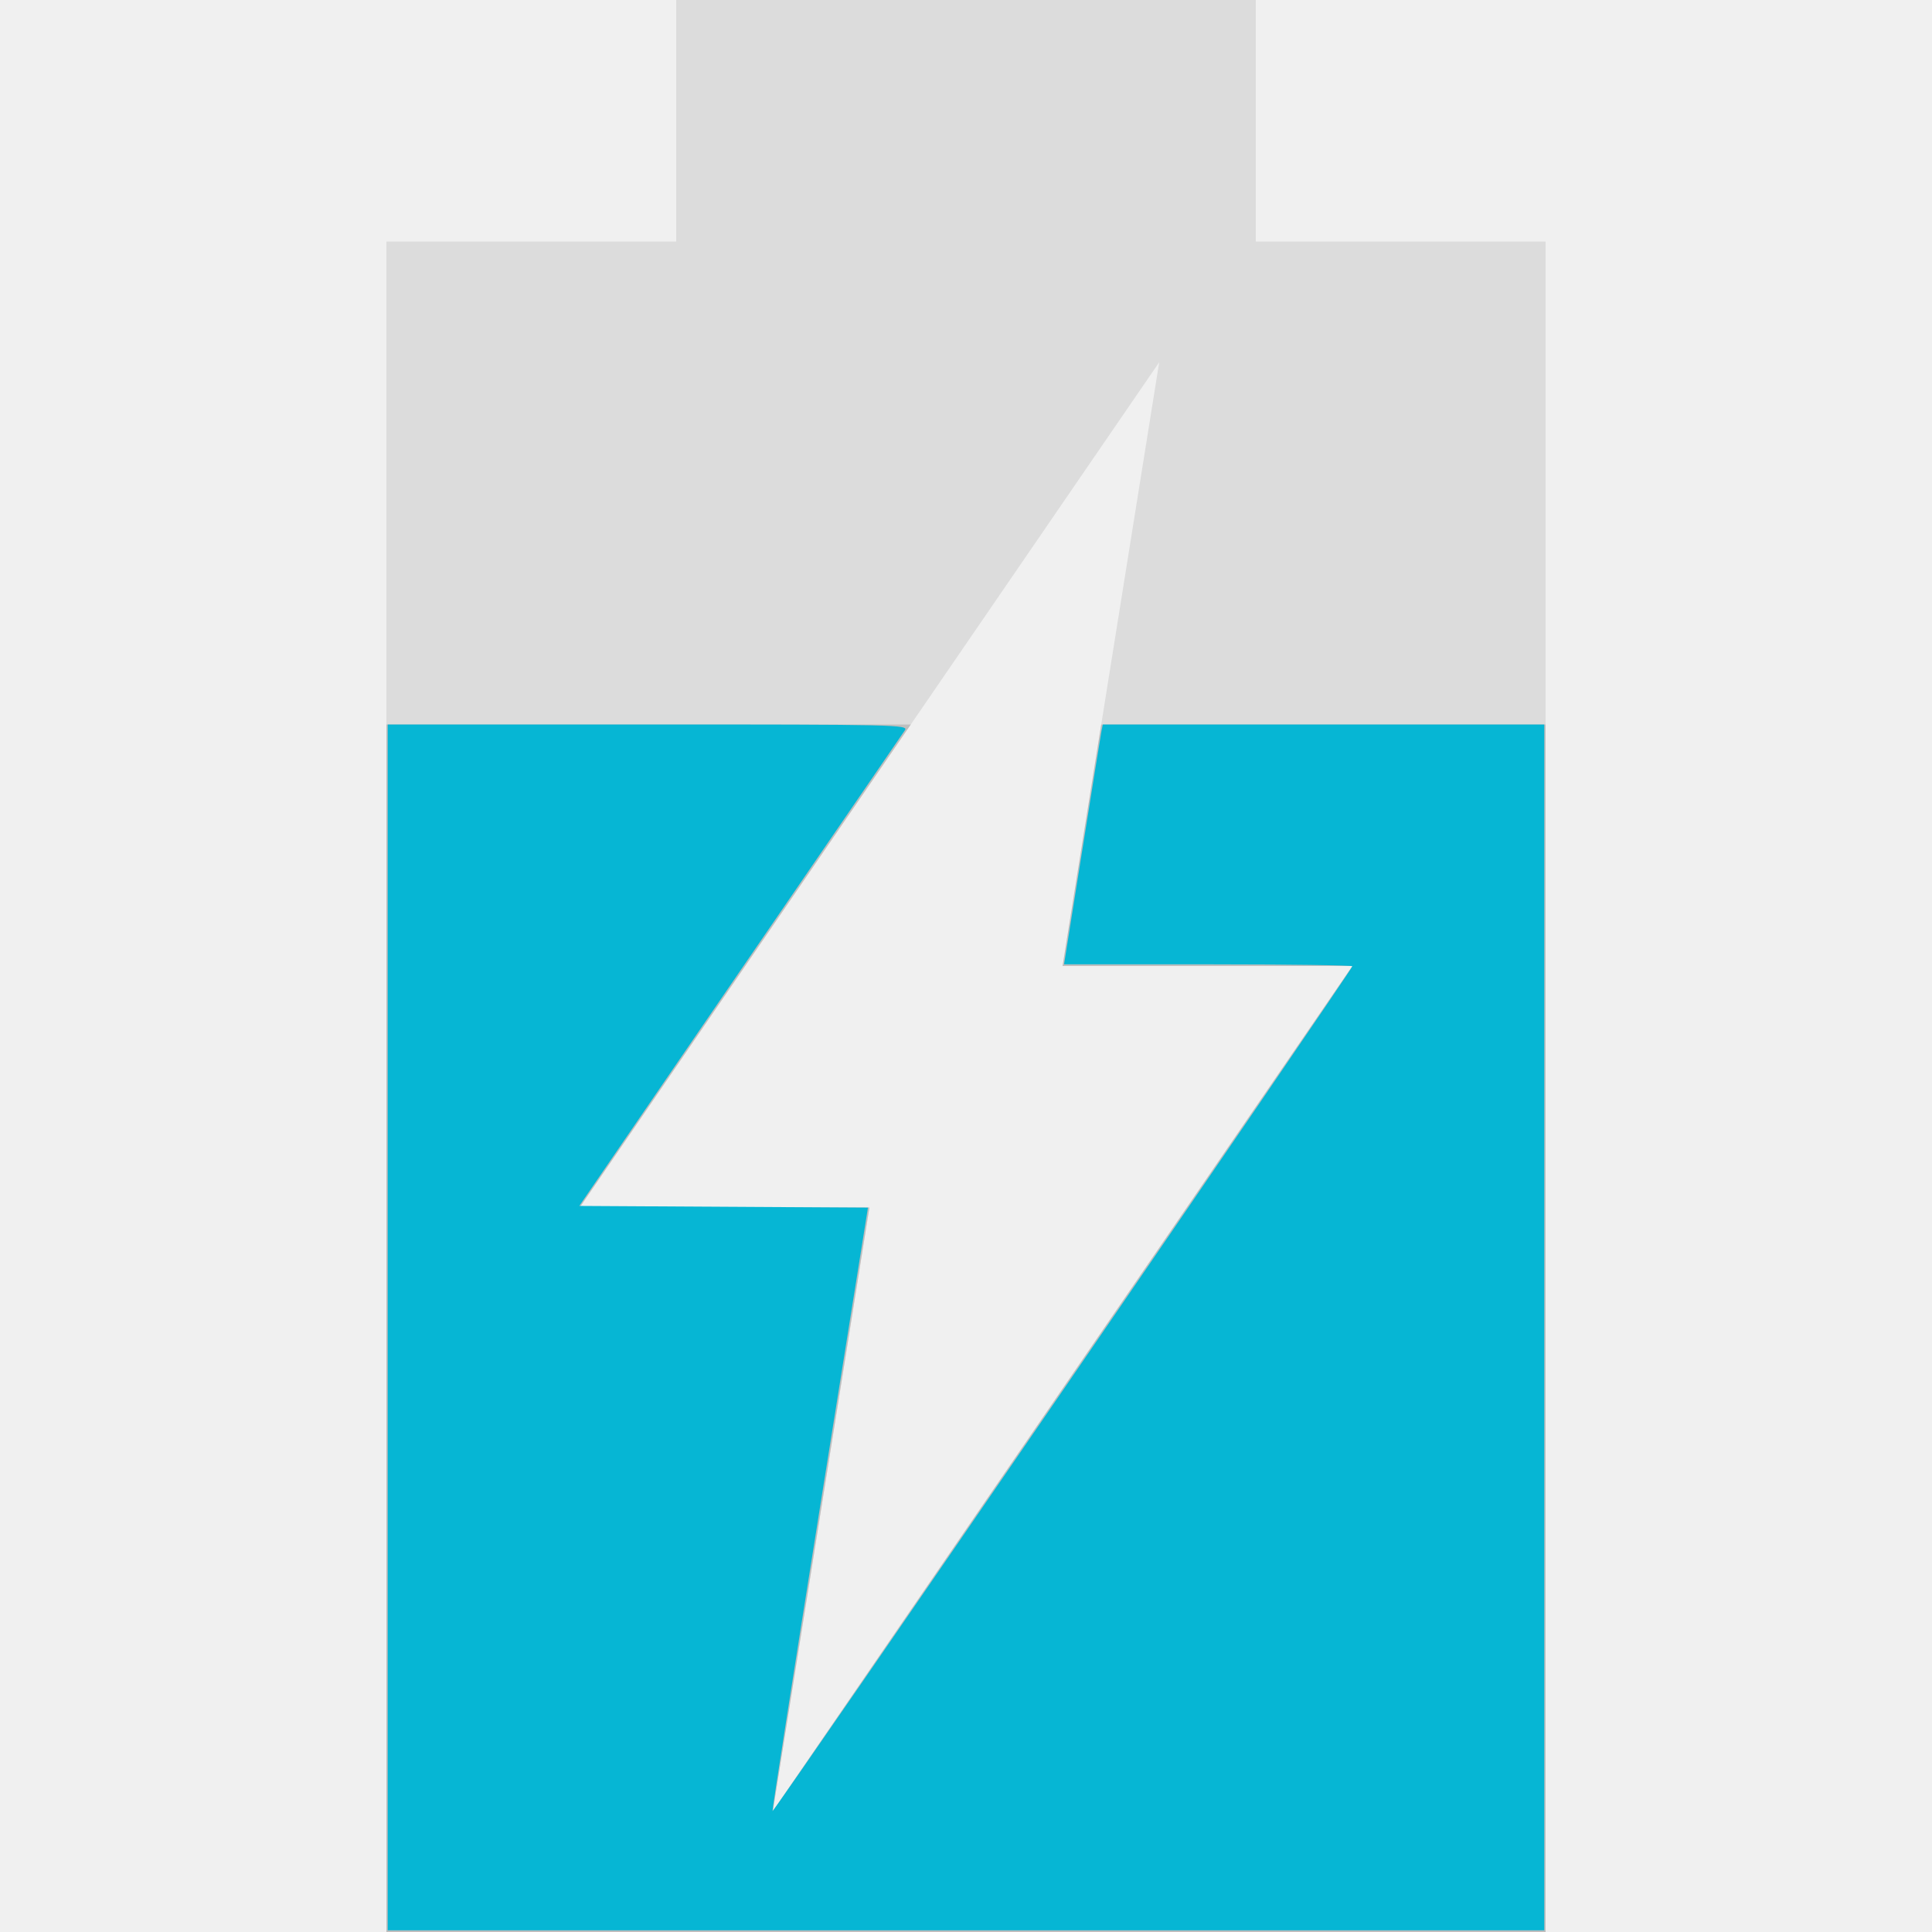
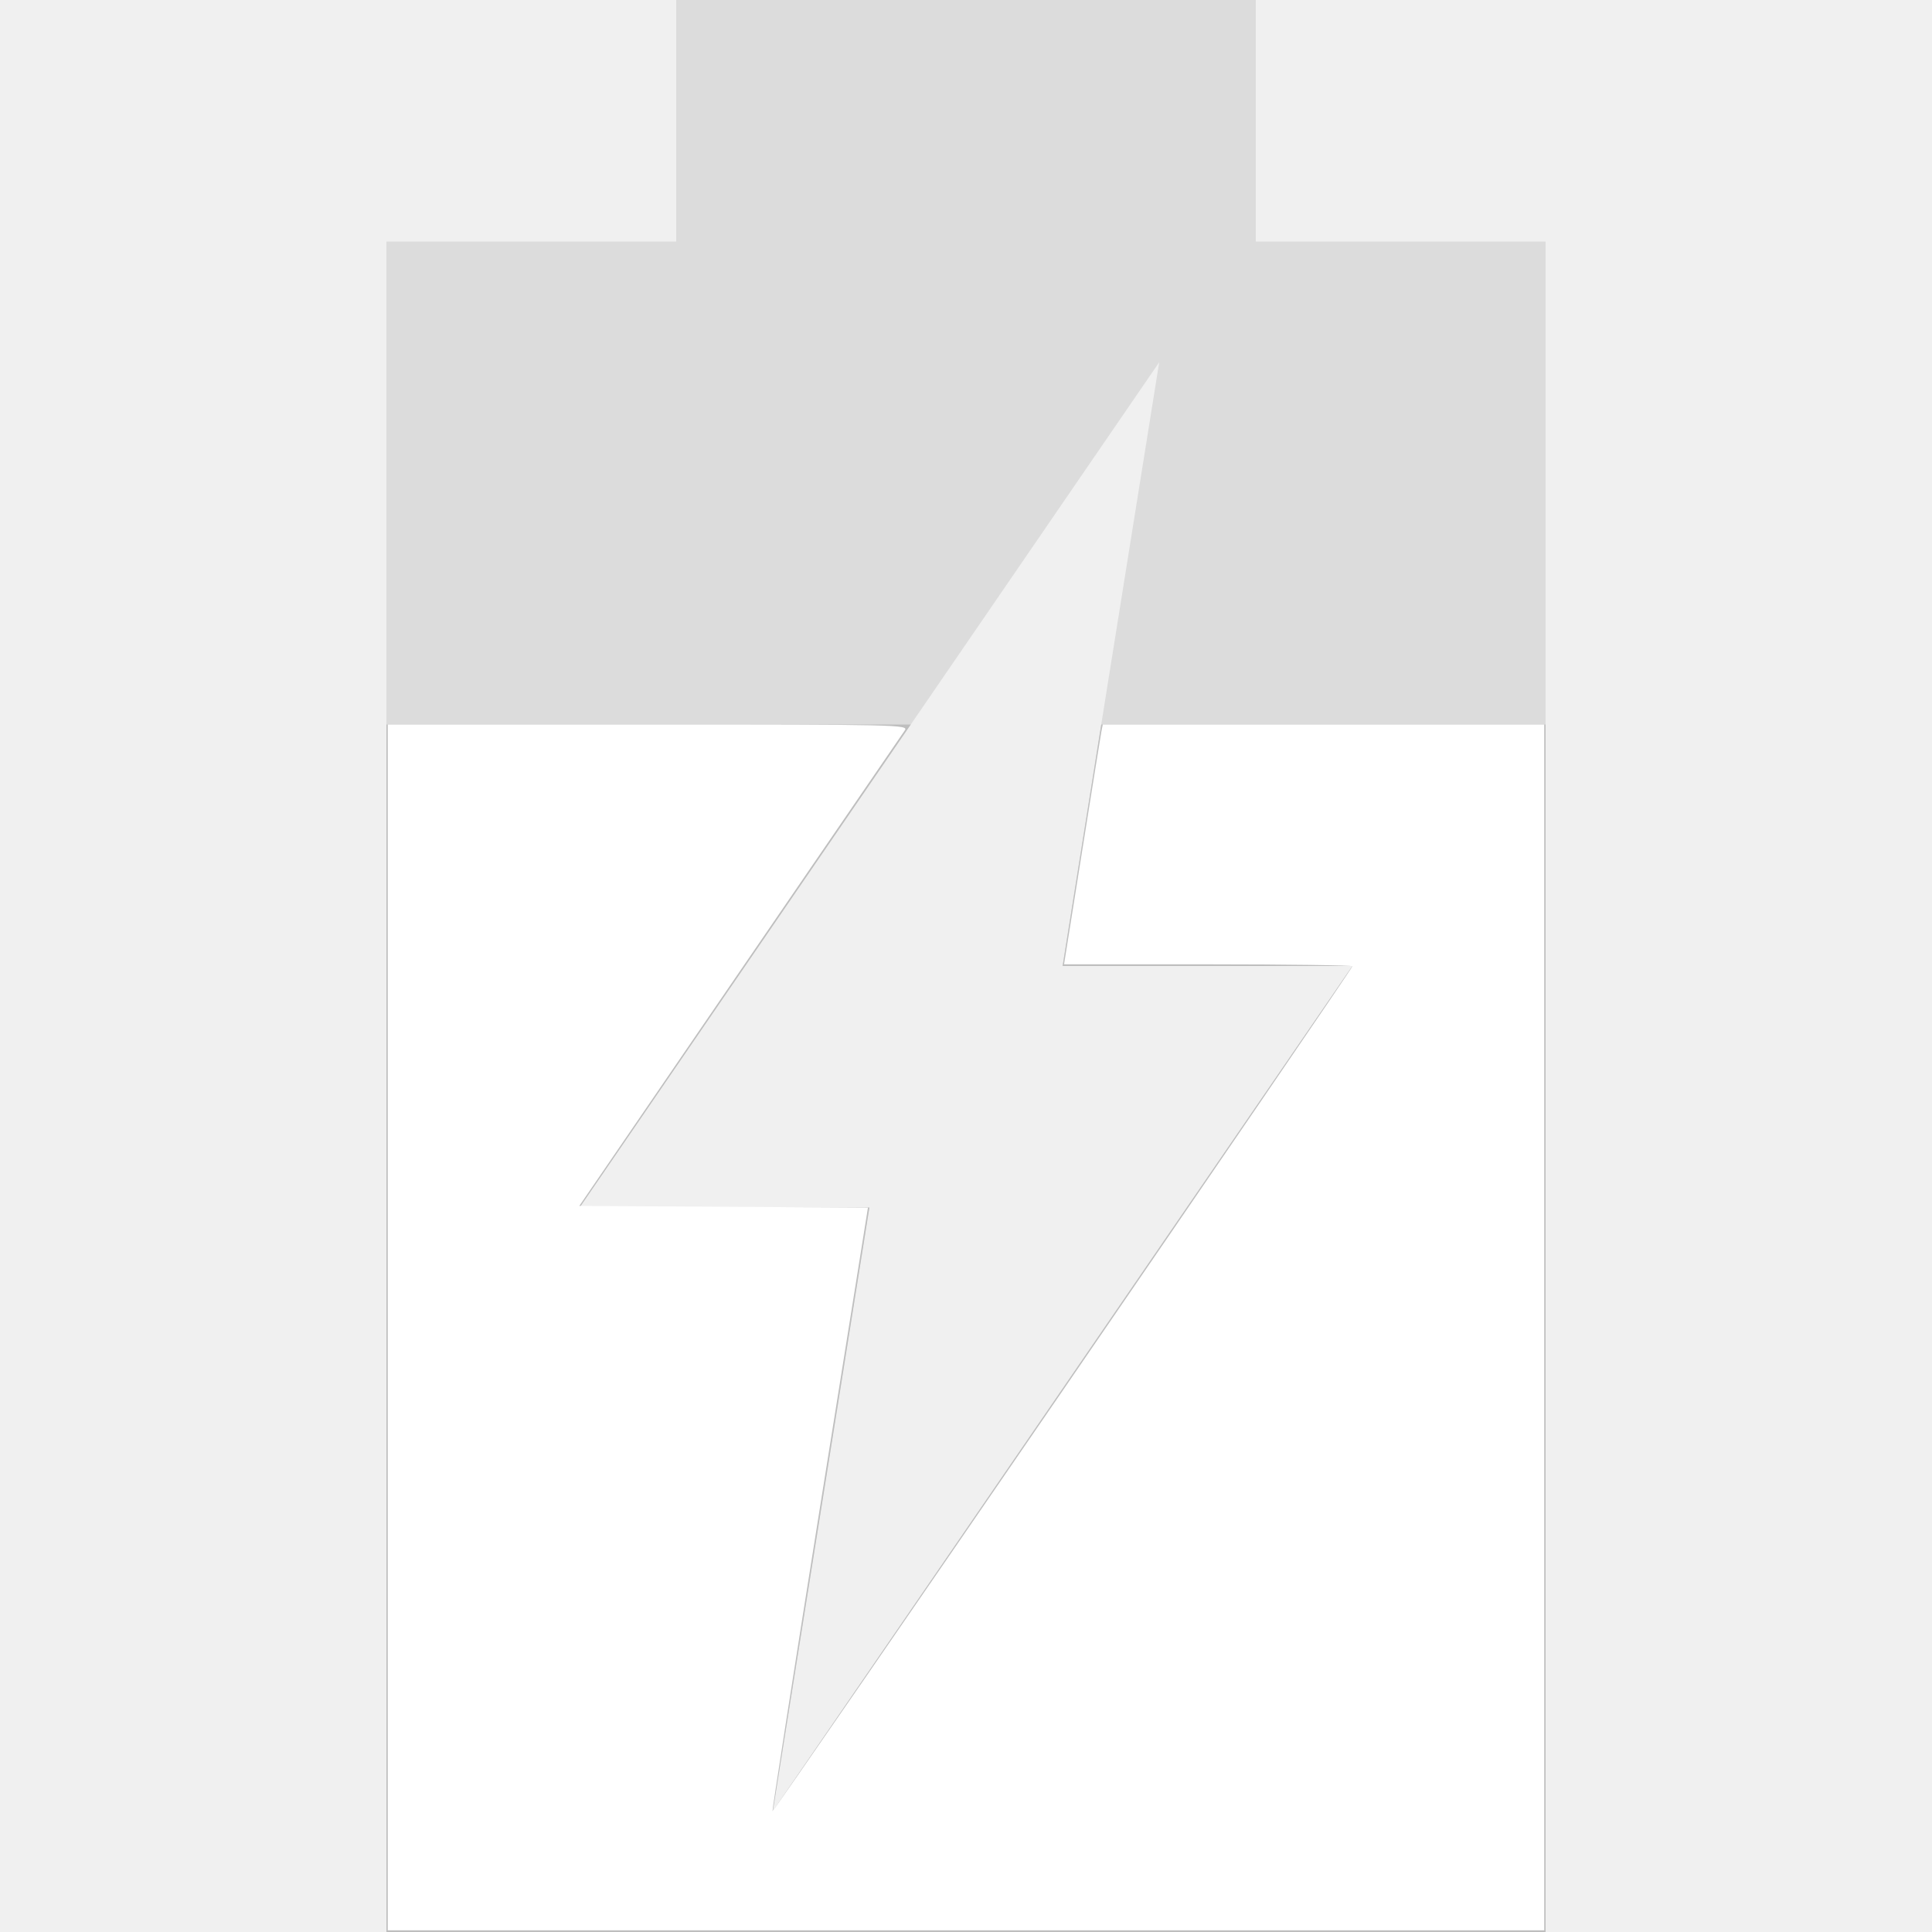
<svg xmlns="http://www.w3.org/2000/svg" viewBox="0 0 16 16" version="1.1" id="svg8">
  <defs id="defs12" />
  <g transform="translate(1.6,0) scale(0.8,1)">
    <g fill="#bebebe" id="g6">
      <path opacity=".4" d="m5 0v2h-3v14h12v-14h-3v-2zm5 3l-1 5h3l-6 7 1-5h-3z" id="path2" />
      <path d="m2 6v10h12v-10h-4.6l-.4 2h3l-6 7 1-5h-3l3.428-4z" id="path4" />
    </g>
-     <path style="fill:#06b6d4;stroke-width:0.027" d="M 2.014,10.993 V 6 h 2.698 C 7.279,6 7.408,6.002 7.367,6.048 7.344,6.074 6.576,6.971 5.661,8.041 l -1.664,1.946 1.494,0.007 1.494,0.007 -0.499,2.494 C 6.212,13.867 5.992,14.994 5.997,14.999 6.009,15.011 12,8.027 12,8.002 12,7.994 11.328,7.986 10.507,7.986 H 9.015 L 9.201,7.054 C 9.303,6.542 9.393,6.095 9.401,6.061 L 9.416,6 h 2.285 2.285 v 4.993 4.993 H 8 2.014 Z" id="path839" />
+     <path style="fill:#ffffff;stroke-width:0.027" d="M 2.014,10.993 V 6 h 2.698 C 7.279,6 7.408,6.002 7.367,6.048 7.344,6.074 6.576,6.971 5.661,8.041 l -1.664,1.946 1.494,0.007 1.494,0.007 -0.499,2.494 C 6.212,13.867 5.992,14.994 5.997,14.999 6.009,15.011 12,8.027 12,8.002 12,7.994 11.328,7.986 10.507,7.986 H 9.015 L 9.201,7.054 C 9.303,6.542 9.393,6.095 9.401,6.061 L 9.416,6 h 2.285 2.285 v 4.993 4.993 H 8 2.014 Z" id="path839" />
  </g>
</svg>
